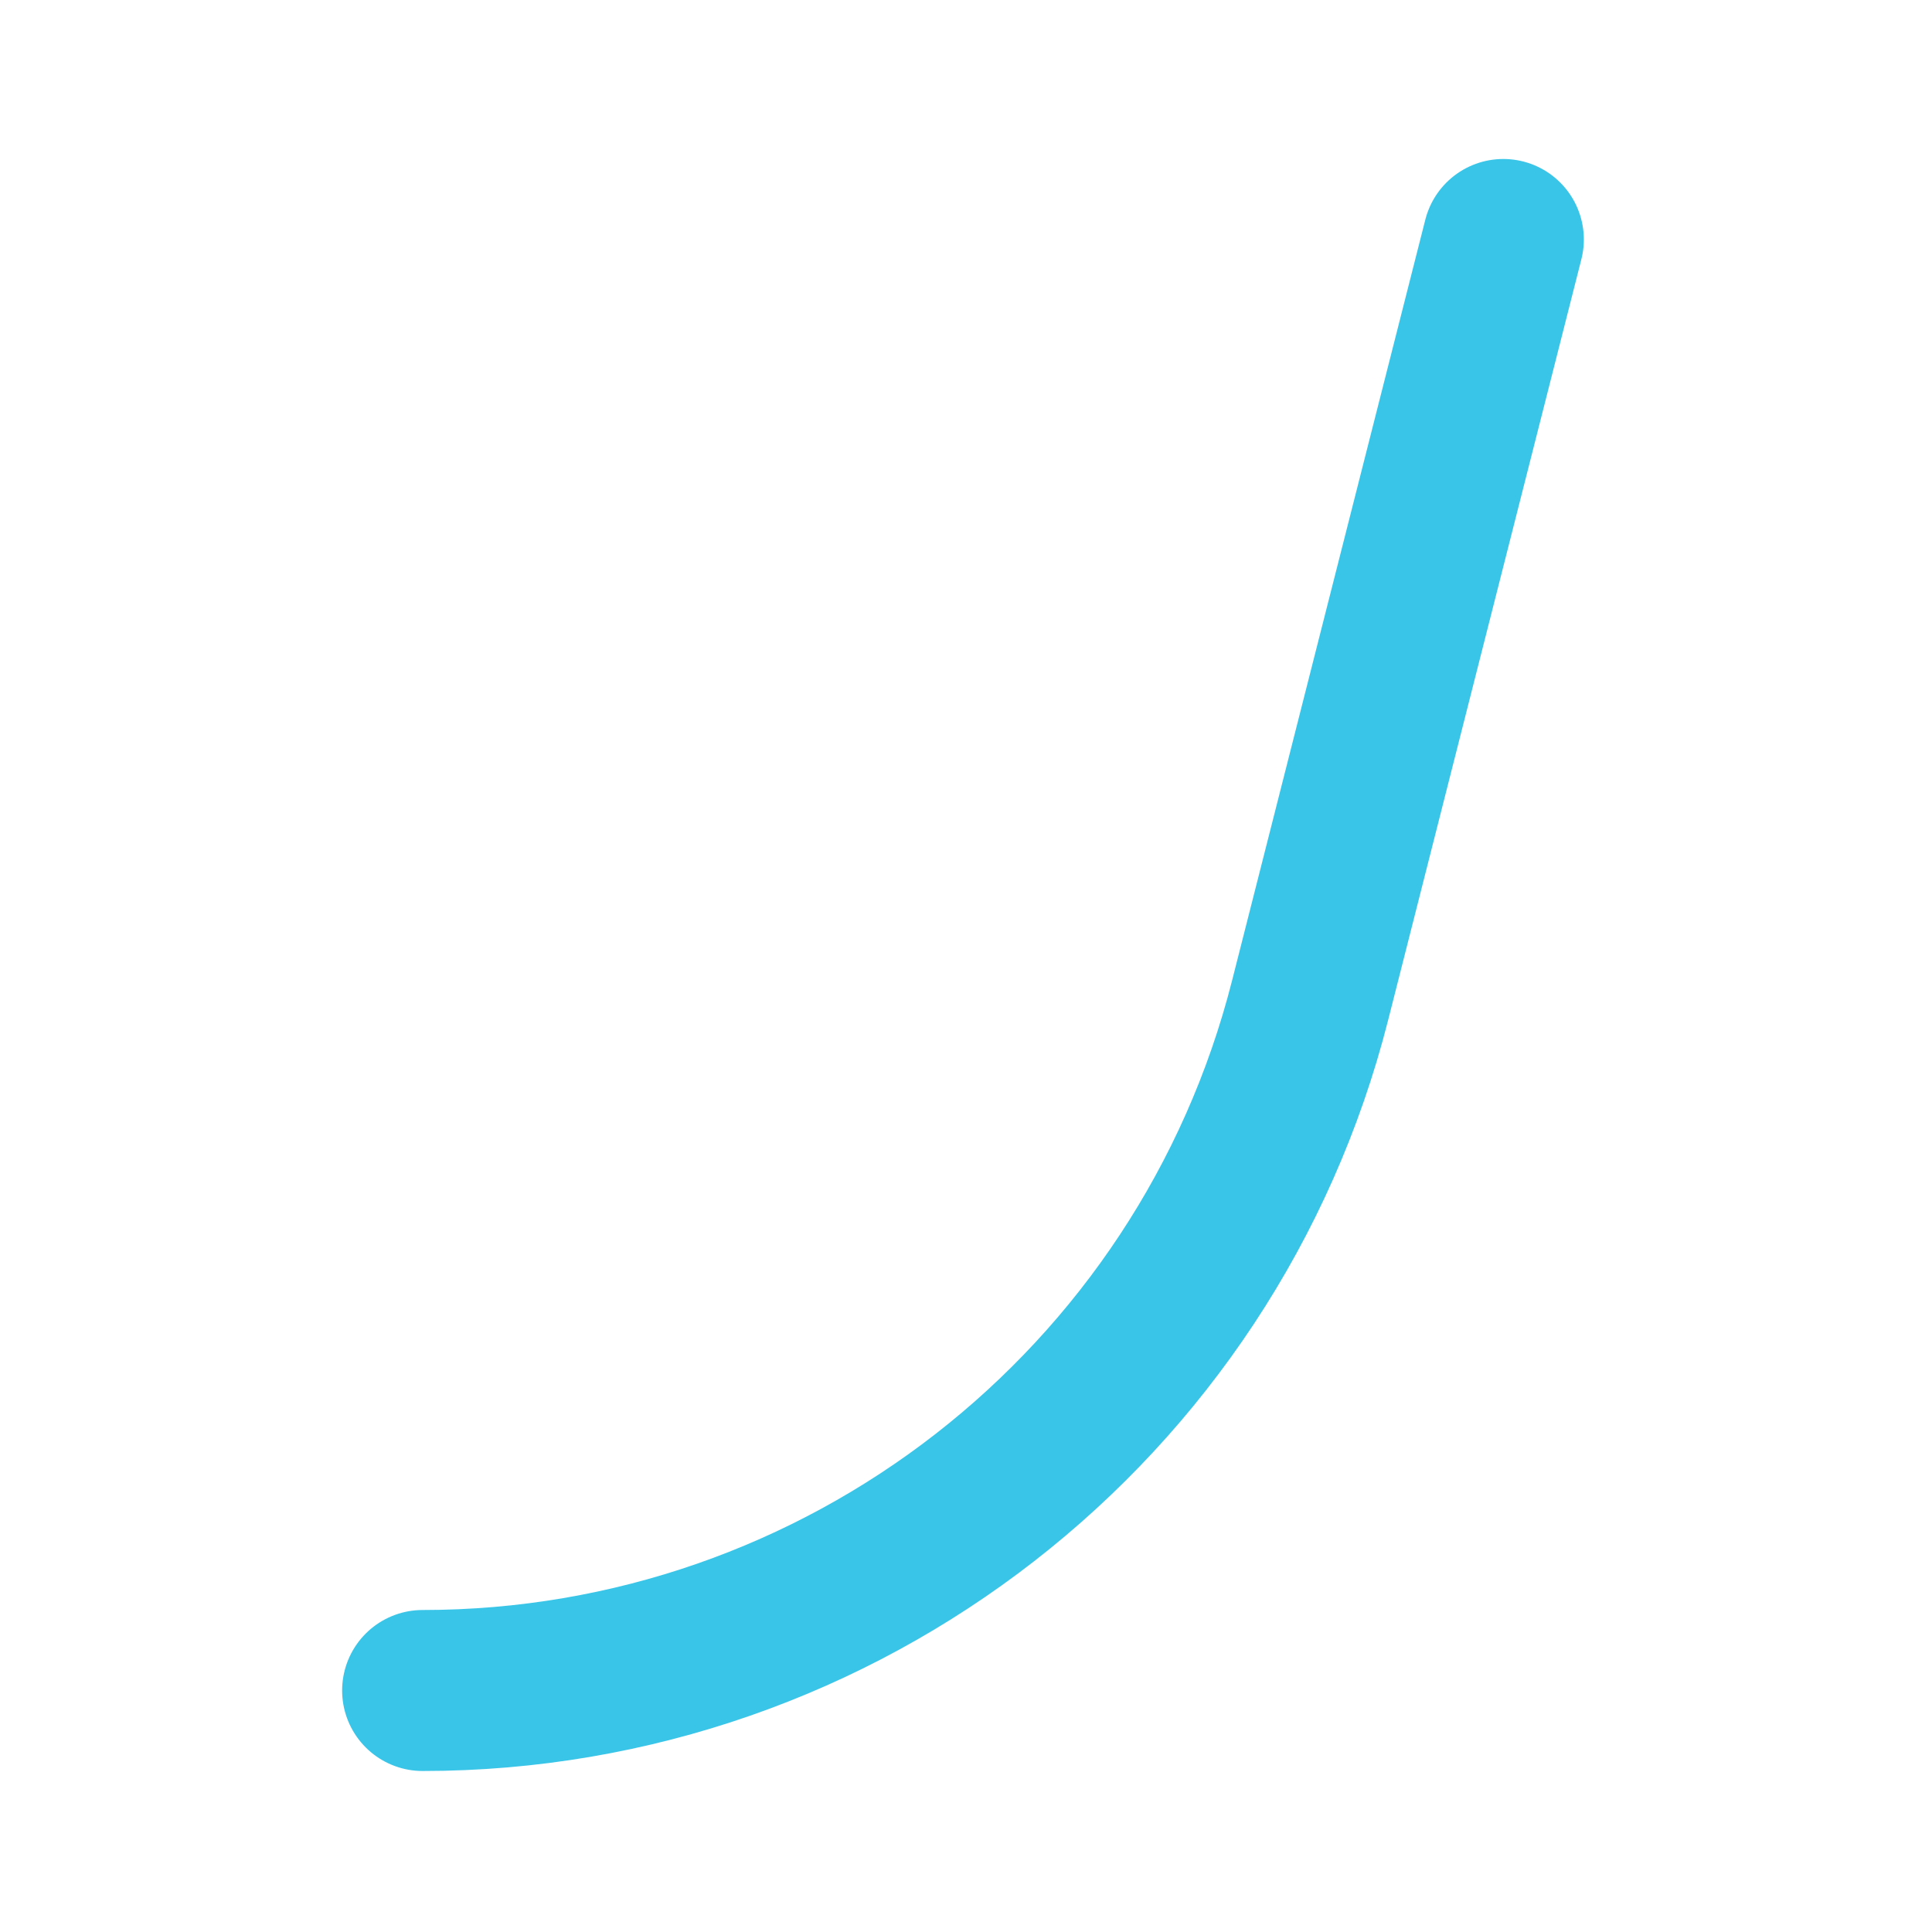
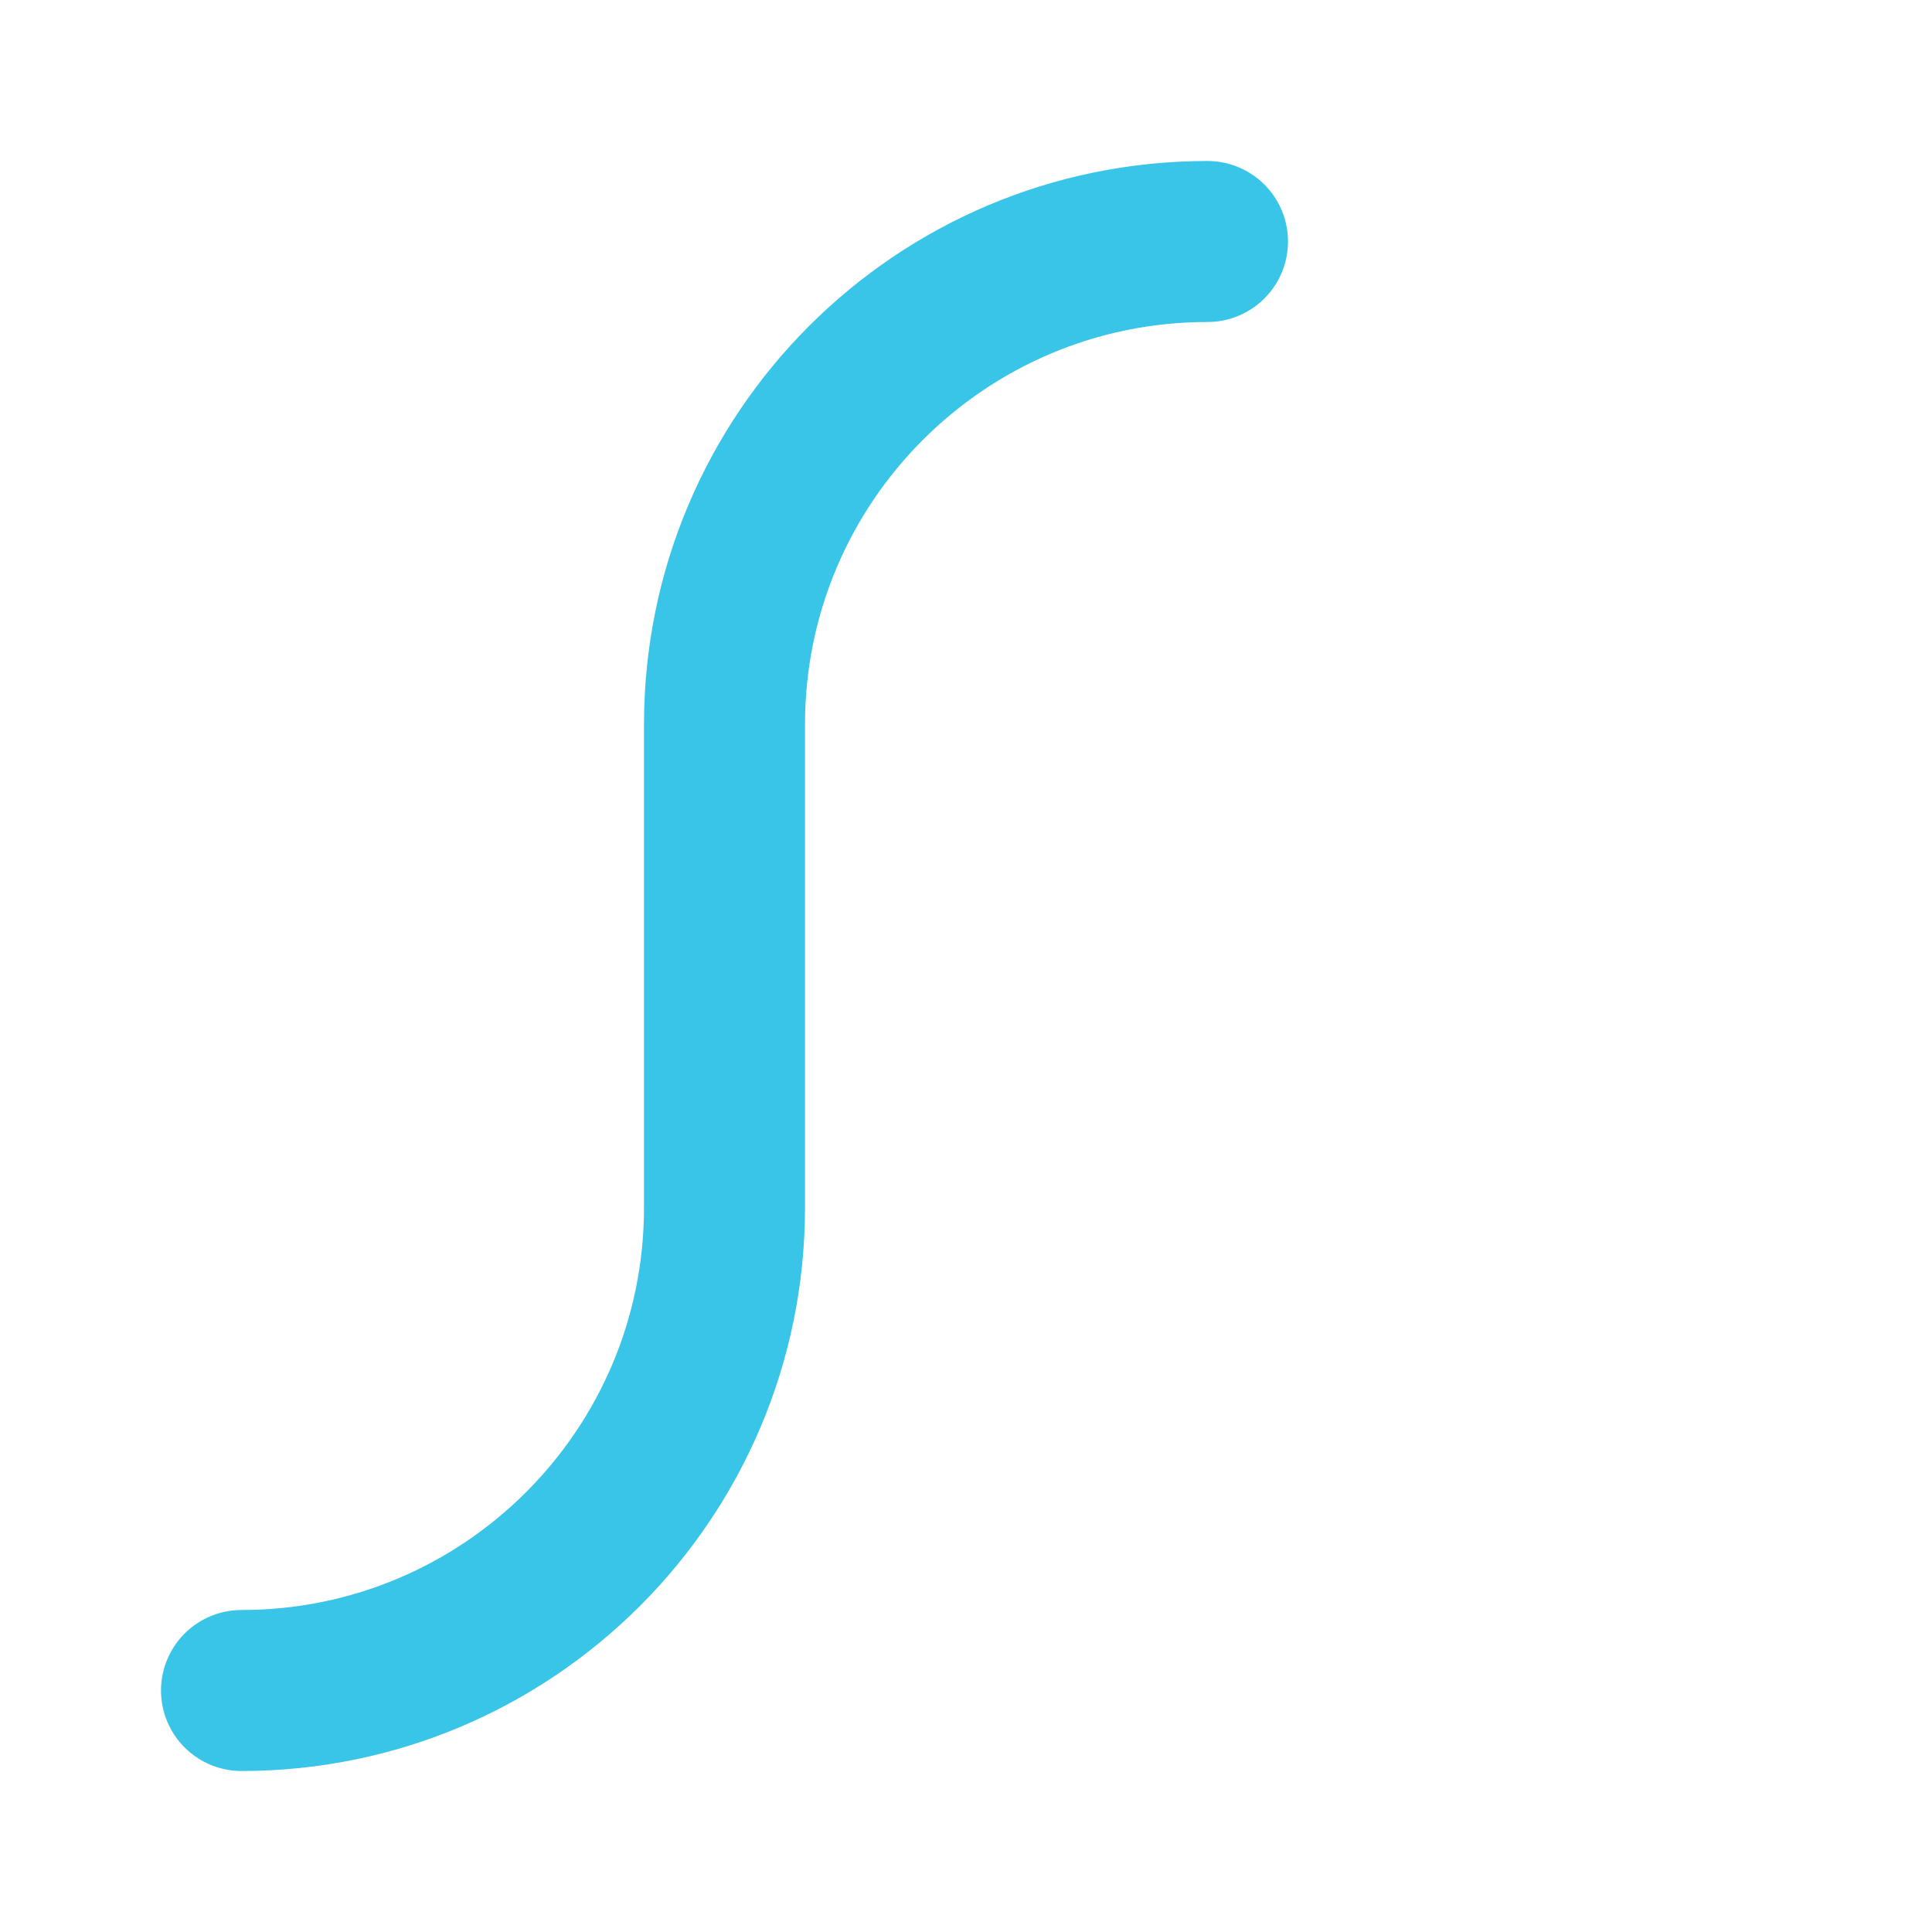
<svg xmlns="http://www.w3.org/2000/svg" viewBox="0 0 24 24" role="img" aria-labelledby="title">
-   <path d="M18.675 2.975 l-2.4 9.45 a11.375 11.375 0 0 1 -11.025 8.575" fill="none" stroke="#39C5E8" stroke-width="2" stroke-linecap="round" stroke-linejoin="round" />
+   <path d="M3 21 C6.314 21 9 18.314 9 15 V9 C9 5.686 11.686 3 15 3" fill="none" stroke="#39C5E8" stroke-width="2" stroke-linecap="round" stroke-linejoin="round" />
</svg>
